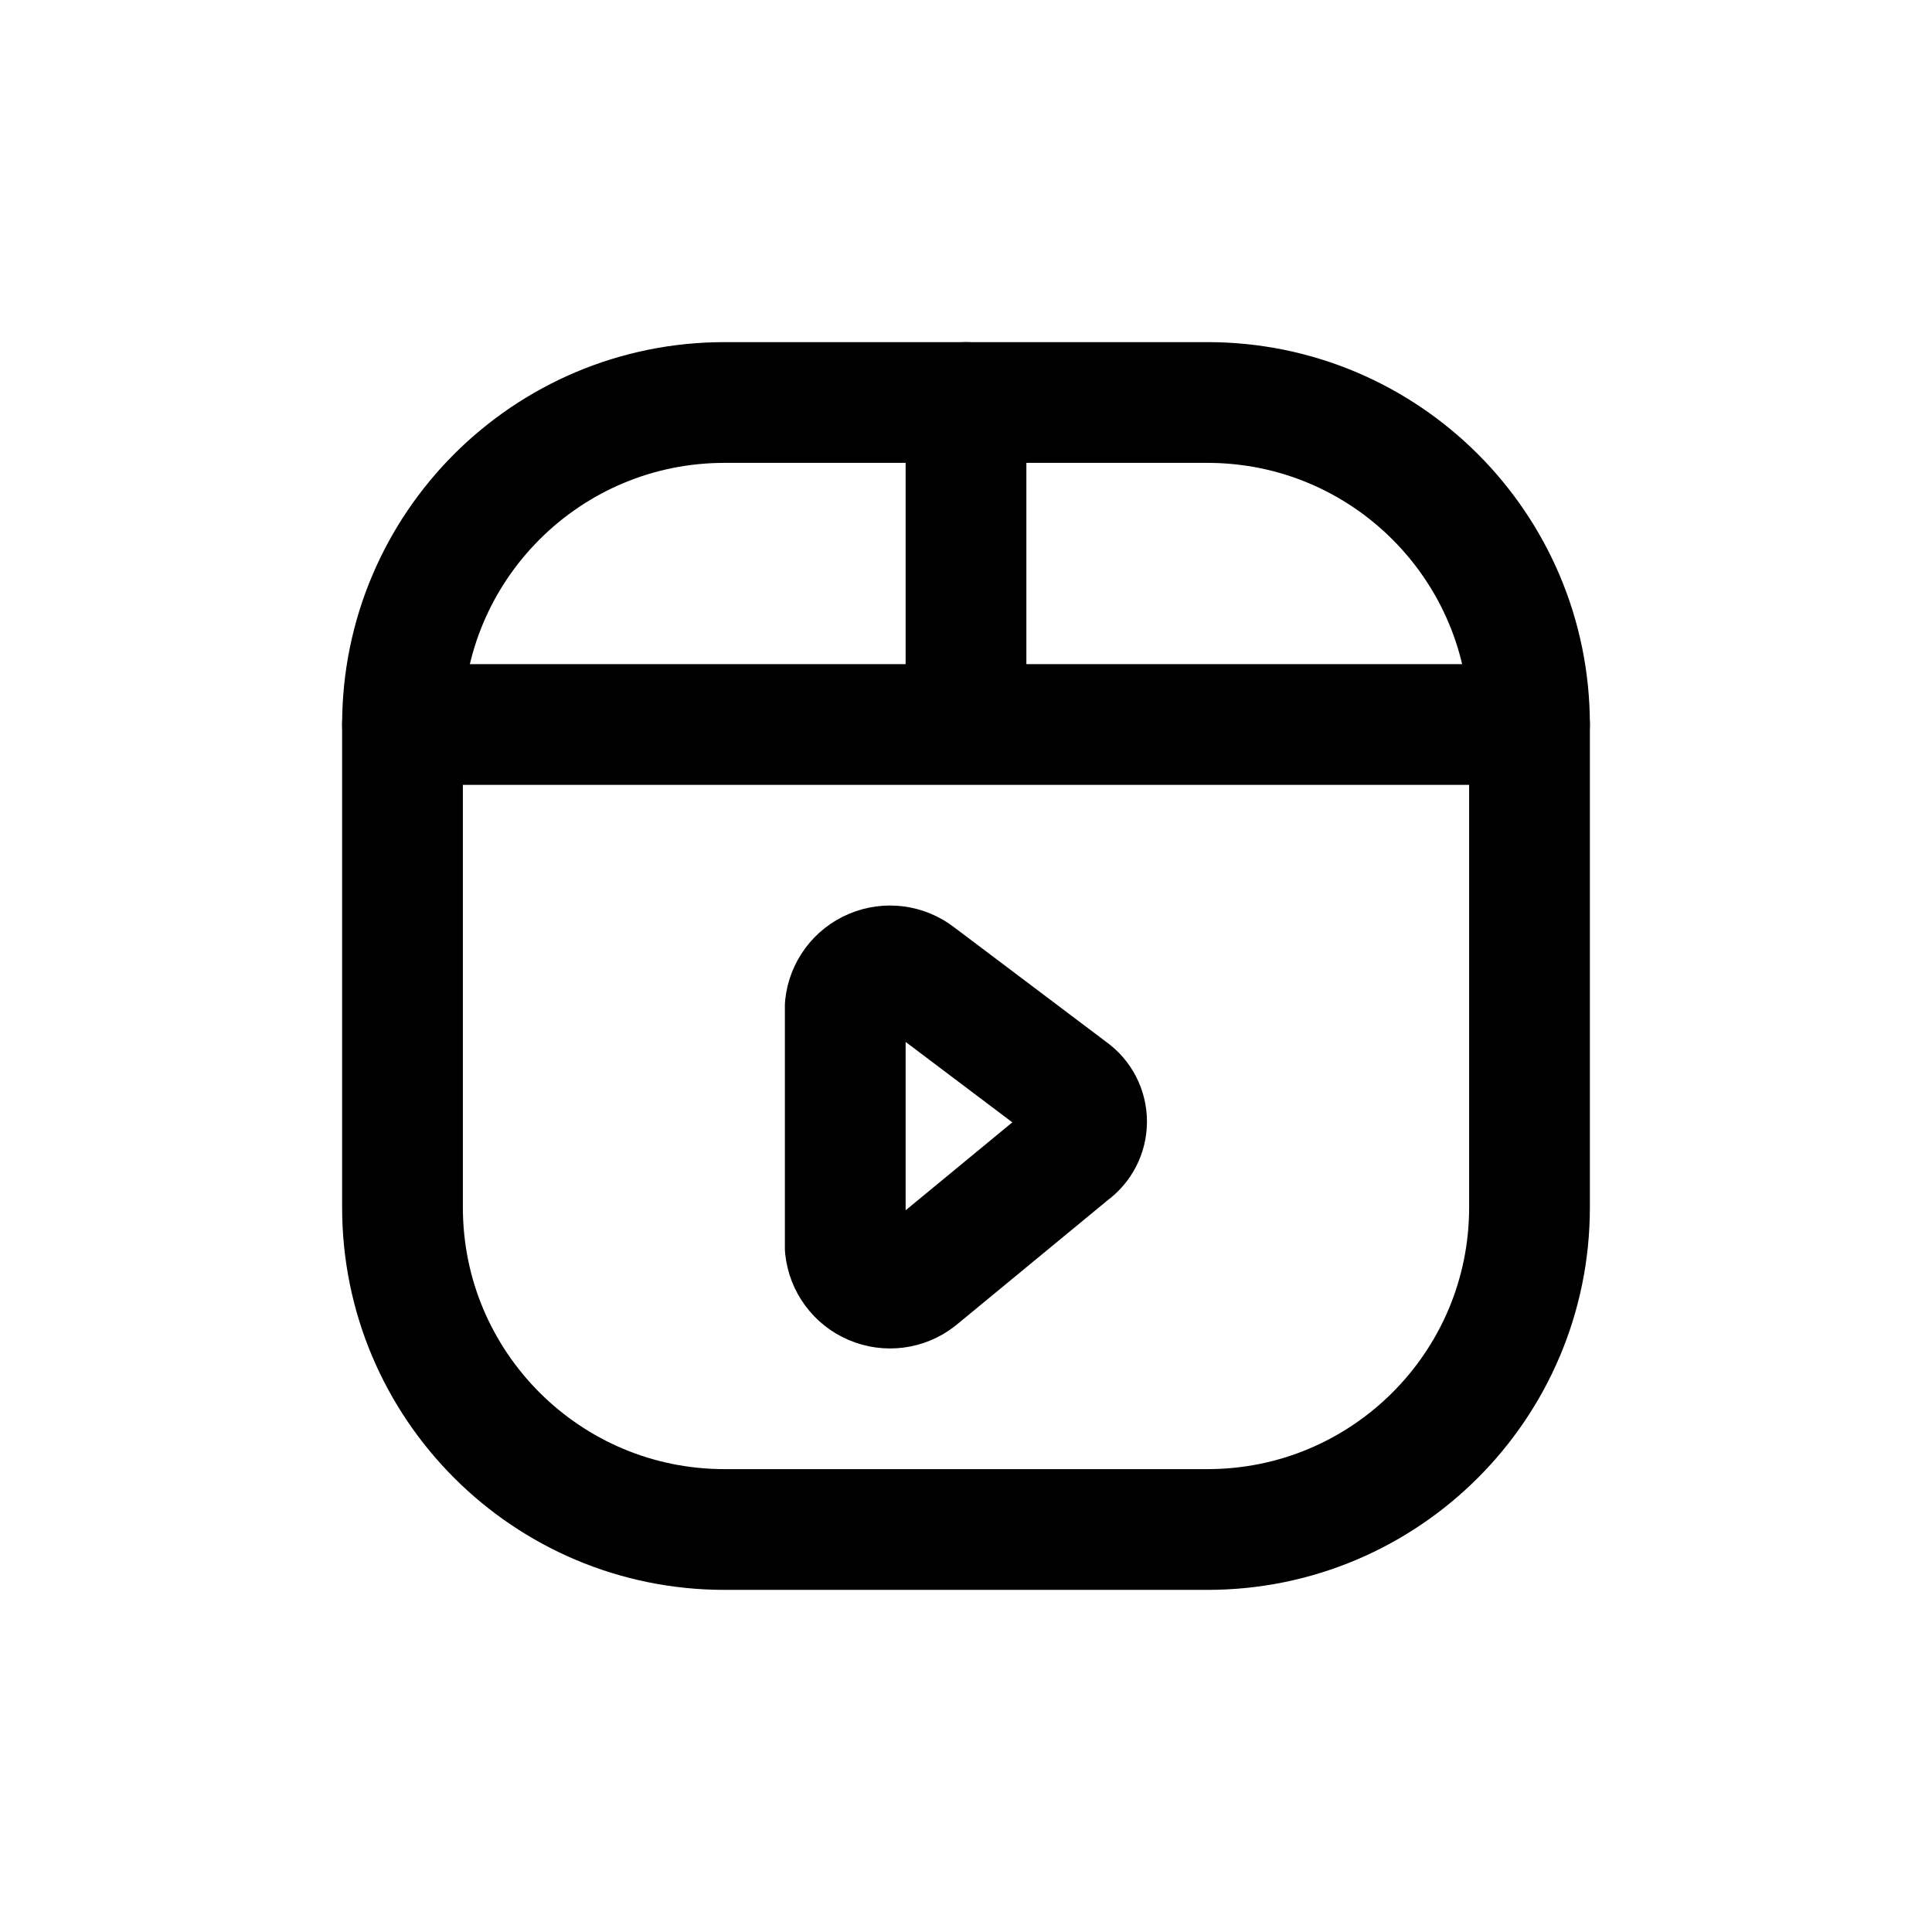
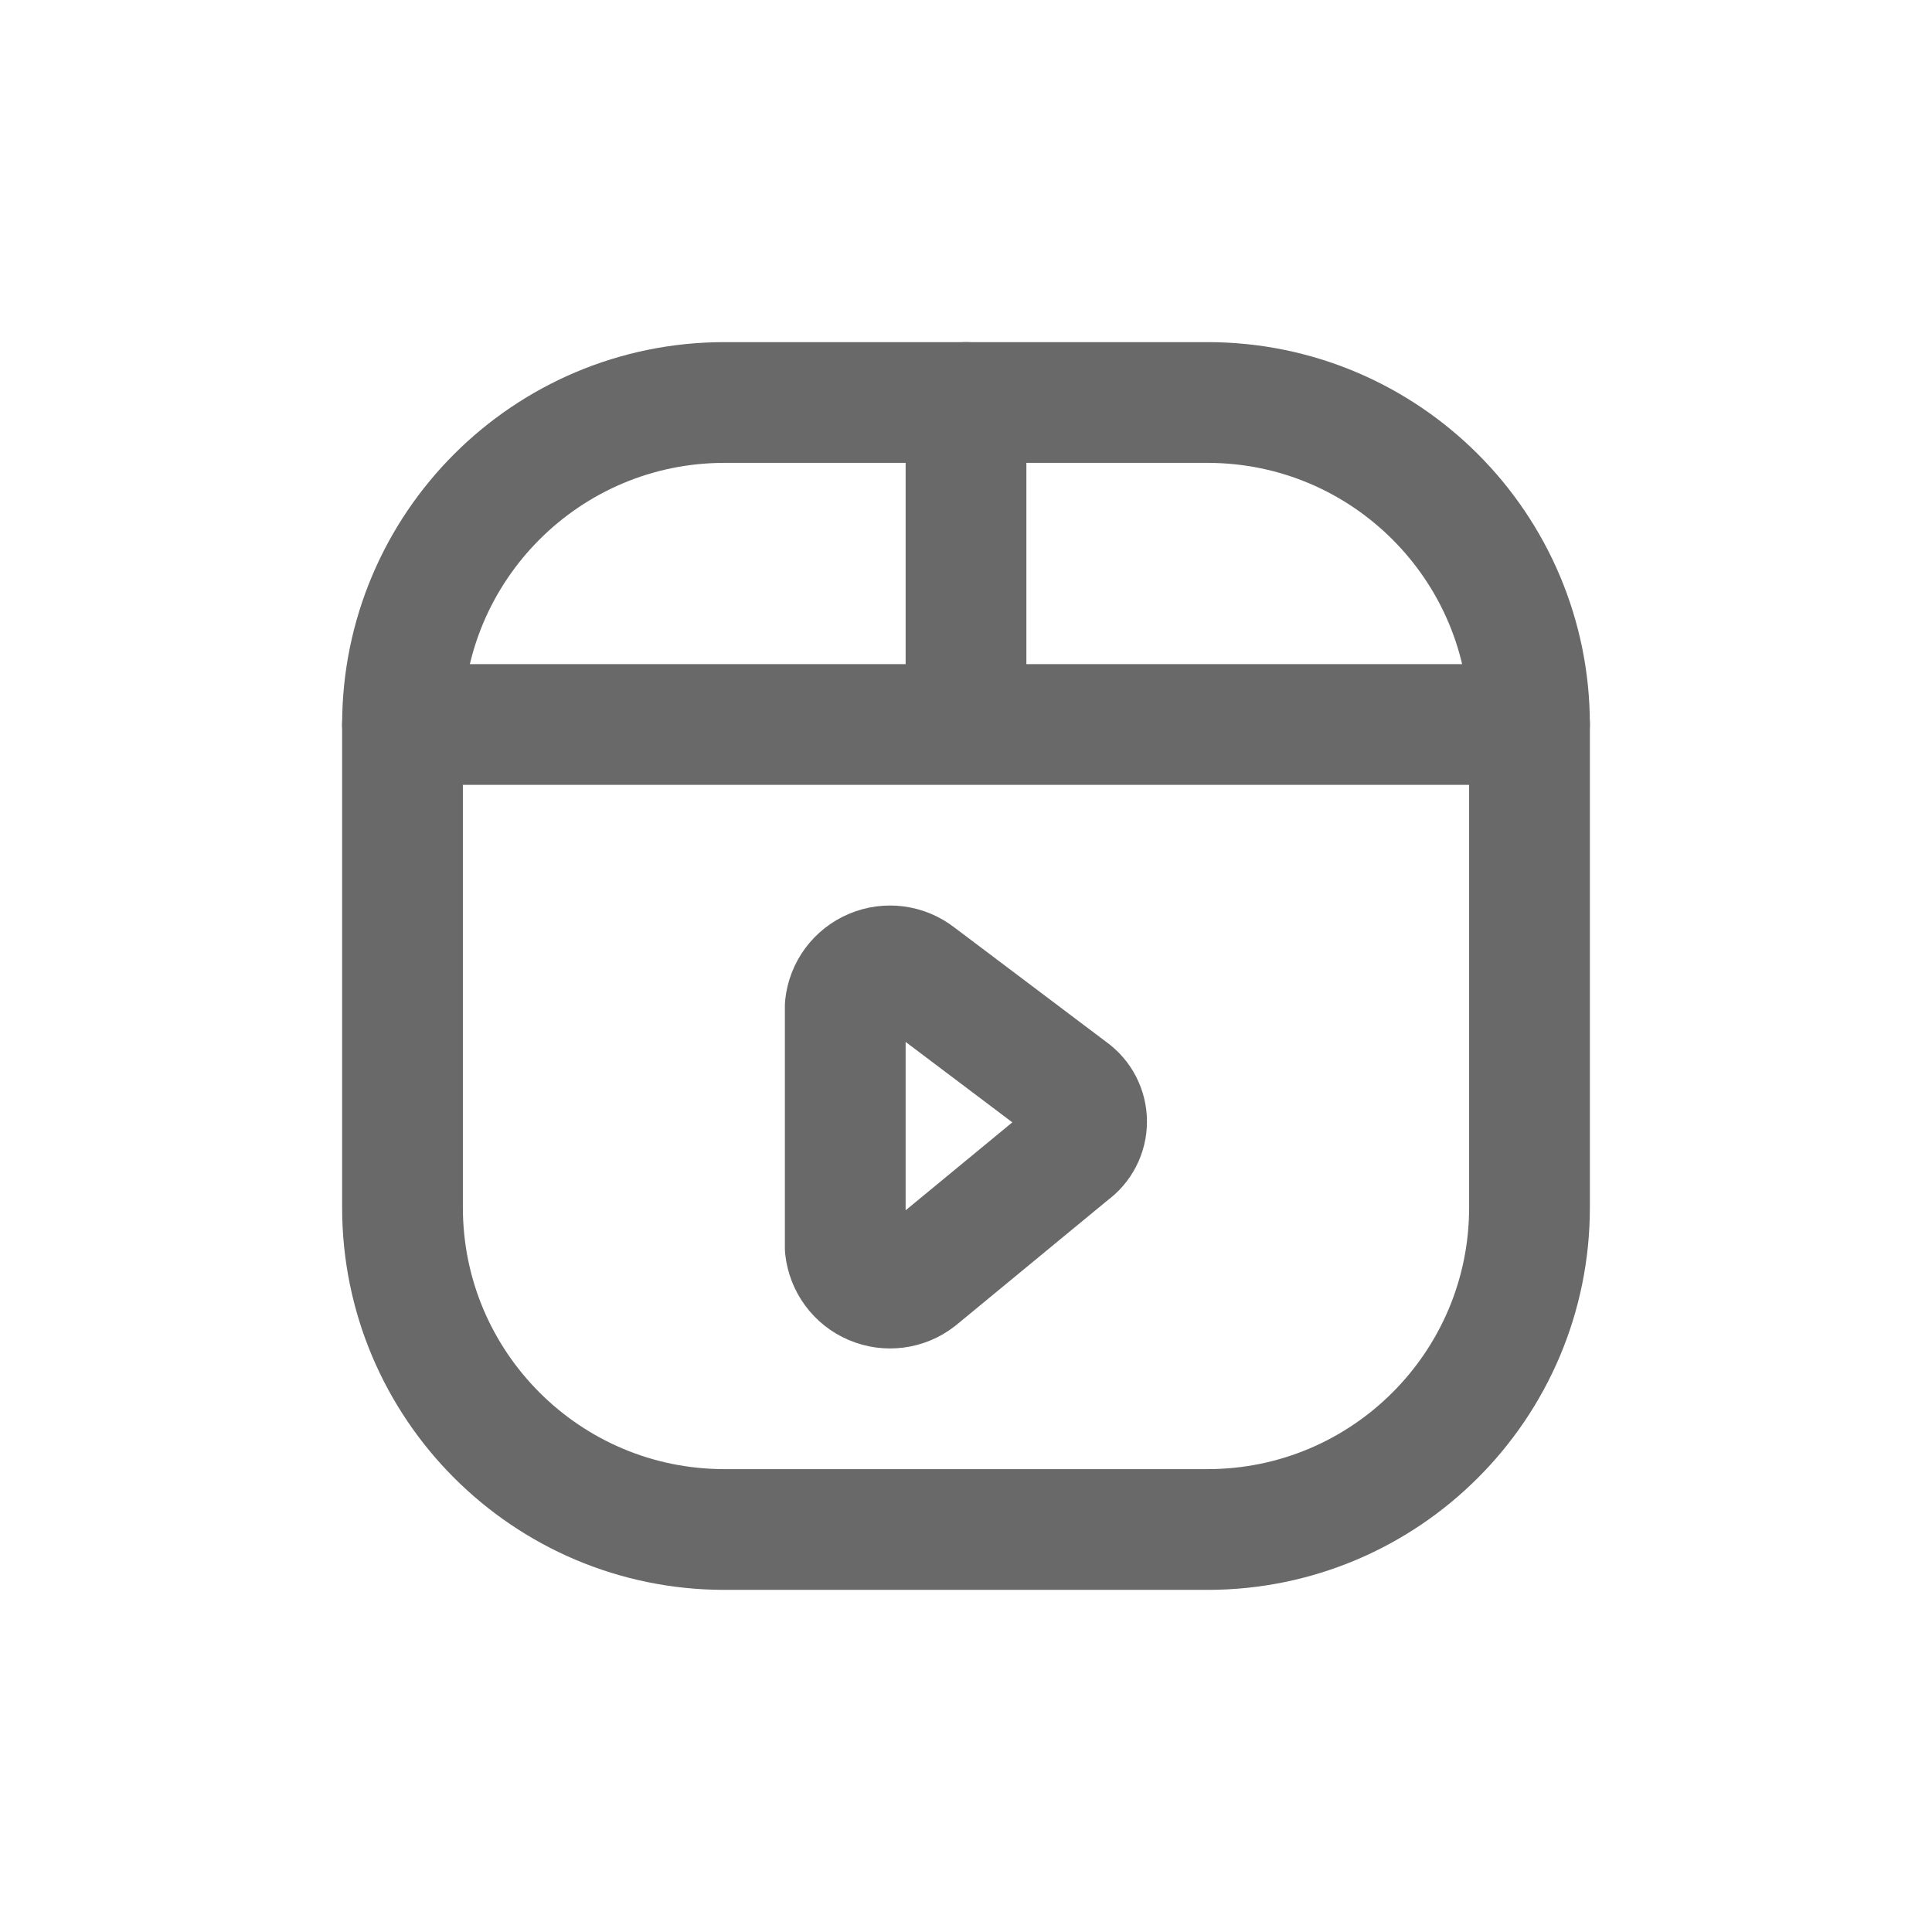
<svg xmlns="http://www.w3.org/2000/svg" width="800px" height="800px" viewBox="0 0 24 24" fill="none">
  <g id="SVGRepo_bgCarrier" stroke-width="0" />
  <g id="SVGRepo_tracerCarrier" stroke-linecap="round" stroke-linejoin="round" />
  <g id="SVGRepo_iconCarrier">
-     <path fill-rule="evenodd" clip-rule="evenodd" d="M19 9V15C19 17.209 17.209 19 15 19H9C6.791 19 5 17.209 5 15V9C5 6.791 6.791 5 9 5H15C17.209 5 19 6.791 19 9Z" stroke="#000000" stroke-width="1.5" stroke-linecap="round" stroke-linejoin="round" />
-     <path fill-rule="evenodd" clip-rule="evenodd" d="M11.4 12.117L13.3 13.549C13.424 13.637 13.498 13.78 13.498 13.933C13.498 14.085 13.424 14.229 13.3 14.317L11.4 15.883C11.24 16.008 11.024 16.036 10.837 15.956C10.65 15.877 10.521 15.701 10.5 15.499V12.499C10.521 12.297 10.65 12.122 10.838 12.043C11.024 11.964 11.24 11.992 11.4 12.117V12.117Z" stroke="#000000" stroke-width="1.5" stroke-linecap="round" stroke-linejoin="round" />
-     <path d="M19 9.75C19.414 9.75 19.75 9.414 19.75 9C19.75 8.586 19.414 8.25 19 8.25V9.75ZM12 8.25C11.586 8.25 11.25 8.586 11.25 9C11.25 9.414 11.586 9.75 12 9.75V8.25ZM5 8.25C4.586 8.25 4.25 8.586 4.25 9C4.25 9.414 4.586 9.75 5 9.75V8.25ZM12 9.75C12.414 9.75 12.75 9.414 12.75 9C12.75 8.586 12.414 8.25 12 8.25V9.75ZM11.25 9C11.25 9.414 11.586 9.75 12 9.75C12.414 9.75 12.75 9.414 12.75 9H11.25ZM12.75 5C12.75 4.586 12.414 4.25 12 4.25C11.586 4.25 11.25 4.586 11.25 5H12.75ZM19 8.25H12V9.75H19V8.25ZM5 9.75H12V8.25H5V9.75ZM12.75 9V5H11.25V9H12.75Z" fill="#000000" />
+     <path fill-rule="evenodd" clip-rule="evenodd" d="M19 9V15C19 17.209 17.209 19 15 19H9C6.791 19 5 17.209 5 15V9C5 6.791 6.791 5 9 5H15C17.209 5 19 6.791 19 9Z" stroke="#696969" stroke-width="1.5" stroke-linecap="round" stroke-linejoin="round" />
+     <path fill-rule="evenodd" clip-rule="evenodd" d="M11.4 12.117L13.3 13.549C13.424 13.637 13.498 13.78 13.498 13.933C13.498 14.085 13.424 14.229 13.3 14.317L11.4 15.883C11.24 16.008 11.024 16.036 10.837 15.956C10.65 15.877 10.521 15.701 10.5 15.499V12.499C10.521 12.297 10.65 12.122 10.838 12.043C11.024 11.964 11.24 11.992 11.4 12.117V12.117Z" stroke="#696969" stroke-width="1.5" stroke-linecap="round" stroke-linejoin="round" />
+     <path d="M19 9.75C19.414 9.75 19.75 9.414 19.75 9C19.75 8.586 19.414 8.25 19 8.25V9.75ZM12 8.25C11.586 8.25 11.25 8.586 11.25 9C11.25 9.414 11.586 9.75 12 9.75V8.25ZM5 8.25C4.586 8.25 4.25 8.586 4.25 9C4.25 9.414 4.586 9.75 5 9.75V8.25ZM12 9.75C12.414 9.75 12.75 9.414 12.75 9C12.75 8.586 12.414 8.25 12 8.25V9.75ZM11.25 9C11.25 9.414 11.586 9.75 12 9.75C12.414 9.75 12.75 9.414 12.75 9H11.25ZM12.75 5C12.75 4.586 12.414 4.25 12 4.25C11.586 4.25 11.25 4.586 11.25 5H12.75ZM19 8.25H12V9.75H19V8.25ZM5 9.75H12V8.25H5V9.75ZM12.75 9V5H11.25V9H12.75Z" fill="#696969" />
  </g>
</svg>
